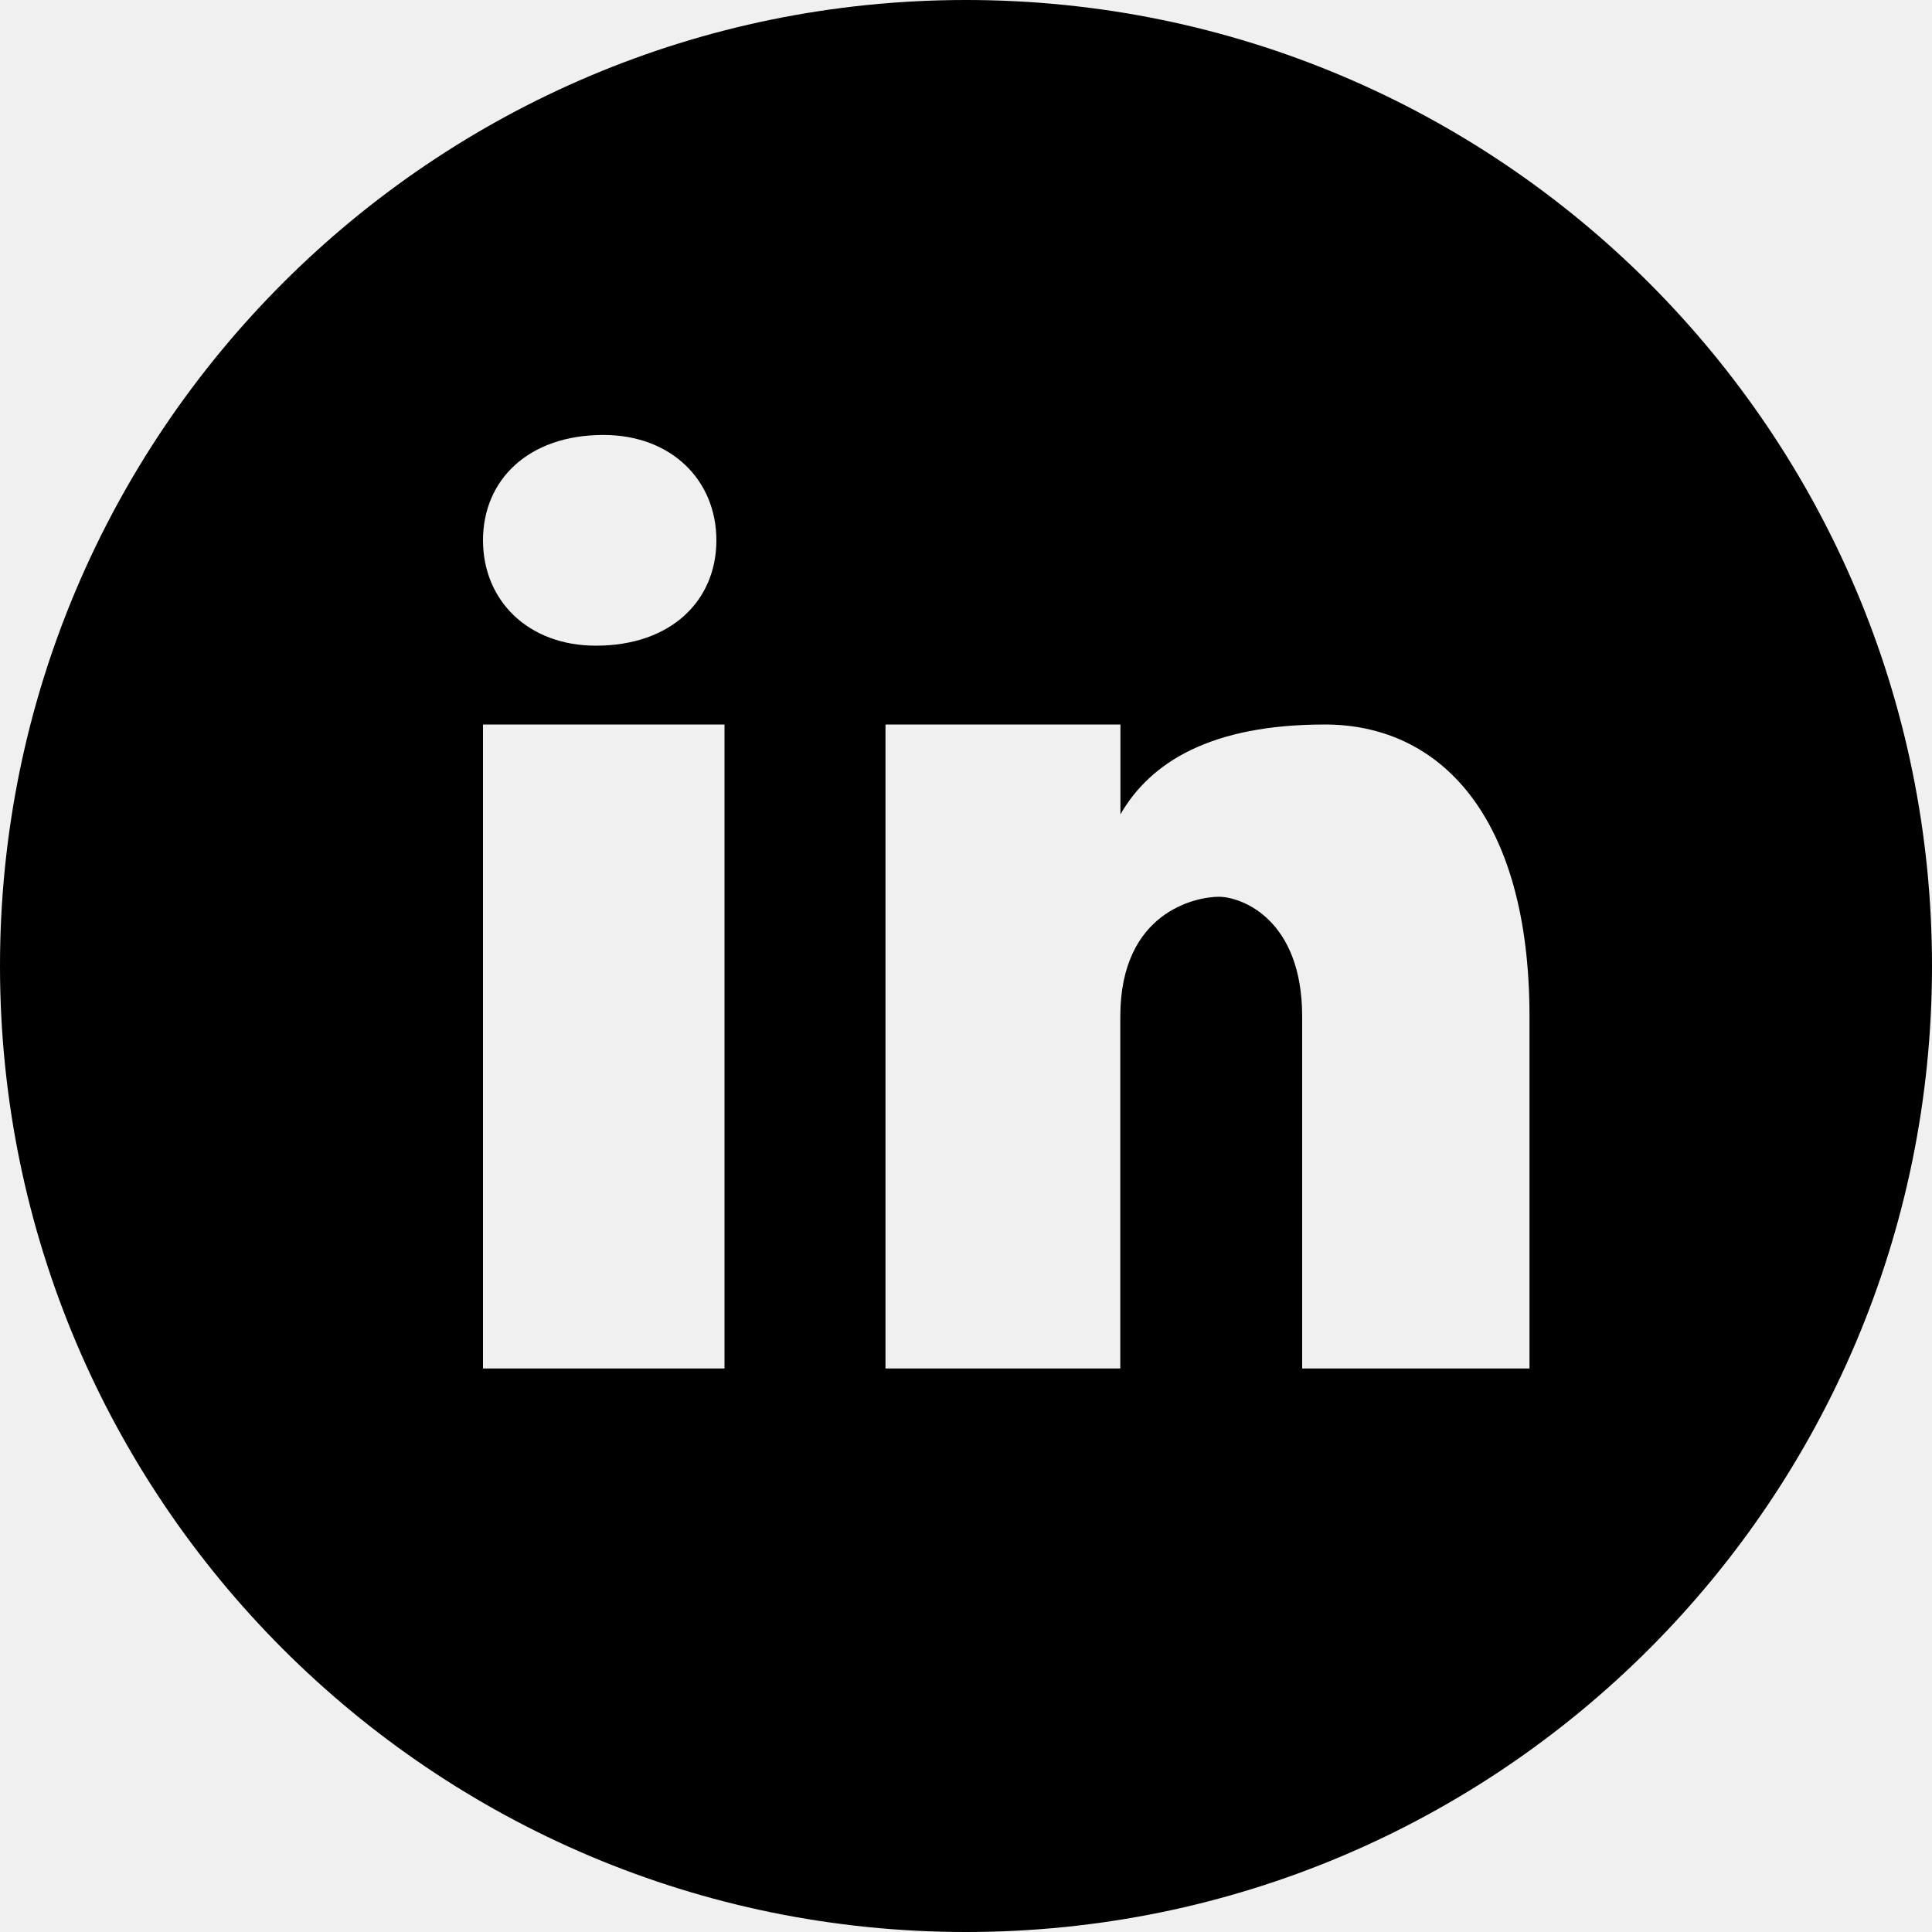
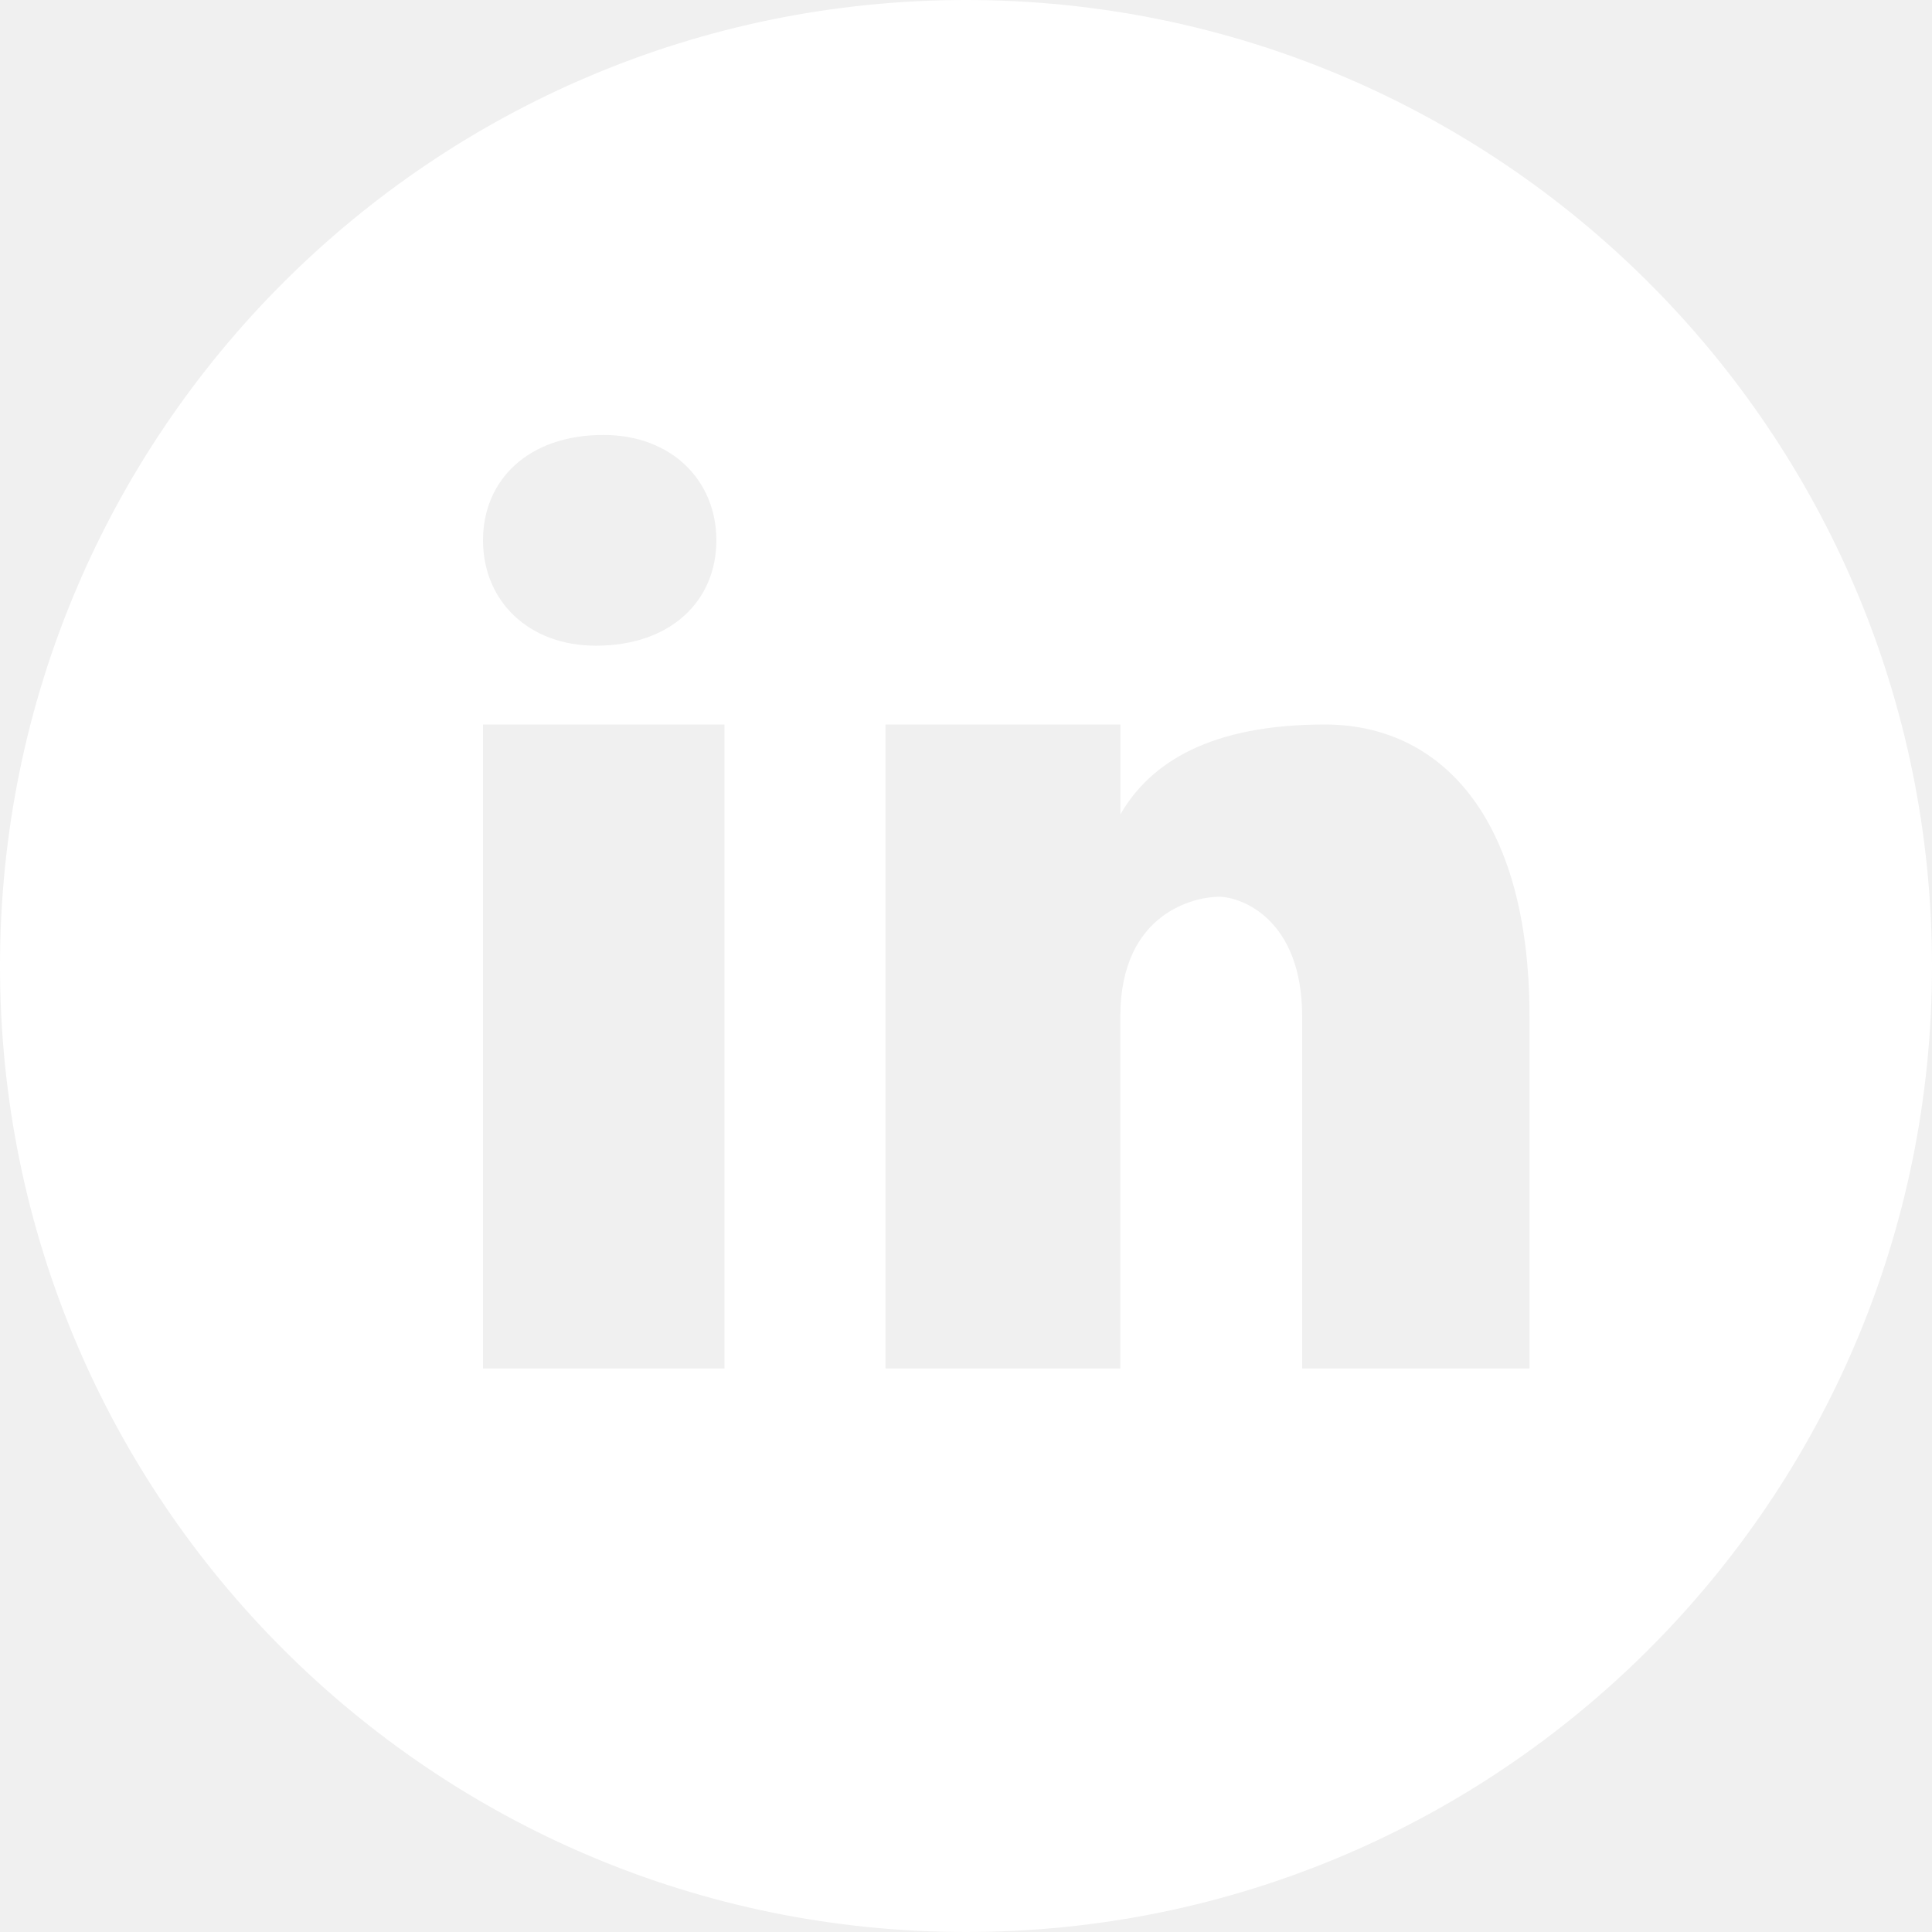
- <svg xmlns="http://www.w3.org/2000/svg" width="30" height="30" viewBox="0 0 30 30" fill="none">
-   <g clip-path="url(#clip0_457_6762)">
-     <path d="M15 0C6.716 0 0 6.716 0 15C0 23.284 6.716 30 15 30C23.284 30 30 23.284 30 15C30 6.716 23.284 0 15 0ZM9.37 6.754C10.422 6.754 11.124 7.455 11.124 8.39C11.124 9.325 10.422 10.026 9.254 10.026C8.201 10.027 7.5 9.325 7.5 8.39C7.5 7.455 8.201 6.754 9.37 6.754ZM11.25 21.25H7.5V11.25H11.25V21.25ZM23.75 21.25H20.22V15.785C20.22 14.274 19.279 13.925 18.926 13.925C18.574 13.925 17.396 14.158 17.396 15.785C17.396 16.017 17.396 21.25 17.396 21.25H13.75V11.25H17.398V12.645C17.867 11.831 18.809 11.25 20.574 11.25C22.339 11.25 23.75 12.645 23.75 15.785V21.25Z" fill="black" />
+ <svg xmlns="http://www.w3.org/2000/svg" width="24" height="24" viewBox="0 0 24 24" fill="none">
+   <g clip-path="url(#clip0_1246_11100)">
+     <path d="M12 0C5.373 0 0 5.373 0 12C0 18.627 5.373 24 12 24C18.627 24 24 18.627 24 12C24 5.373 18.627 0 12 0ZM7.496 5.403C8.338 5.403 8.899 5.964 8.899 6.712C8.899 7.46 8.338 8.021 7.403 8.021C6.561 8.022 6 7.46 6 6.712C6 5.964 6.561 5.403 7.496 5.403ZM9 17H6V9H9V17ZM19 17H16.176V12.628C16.176 11.419 15.423 11.14 15.141 11.14C14.859 11.14 13.917 11.326 13.917 12.628C13.917 12.814 13.917 17 13.917 17H11V9H13.918V10.116C14.294 9.465 15.047 9 16.459 9C17.871 9 19 10.116 19 12.628V17Z" fill="white" />
  </g>
  <defs>
-     <clipPath id="clip0_457_6762">
-       <rect width="30" height="30" fill="white" />
+     <clipPath id="clip0_1246_11100">
+       <rect width="24" height="24" fill="white" />
    </clipPath>
  </defs>
</svg>
